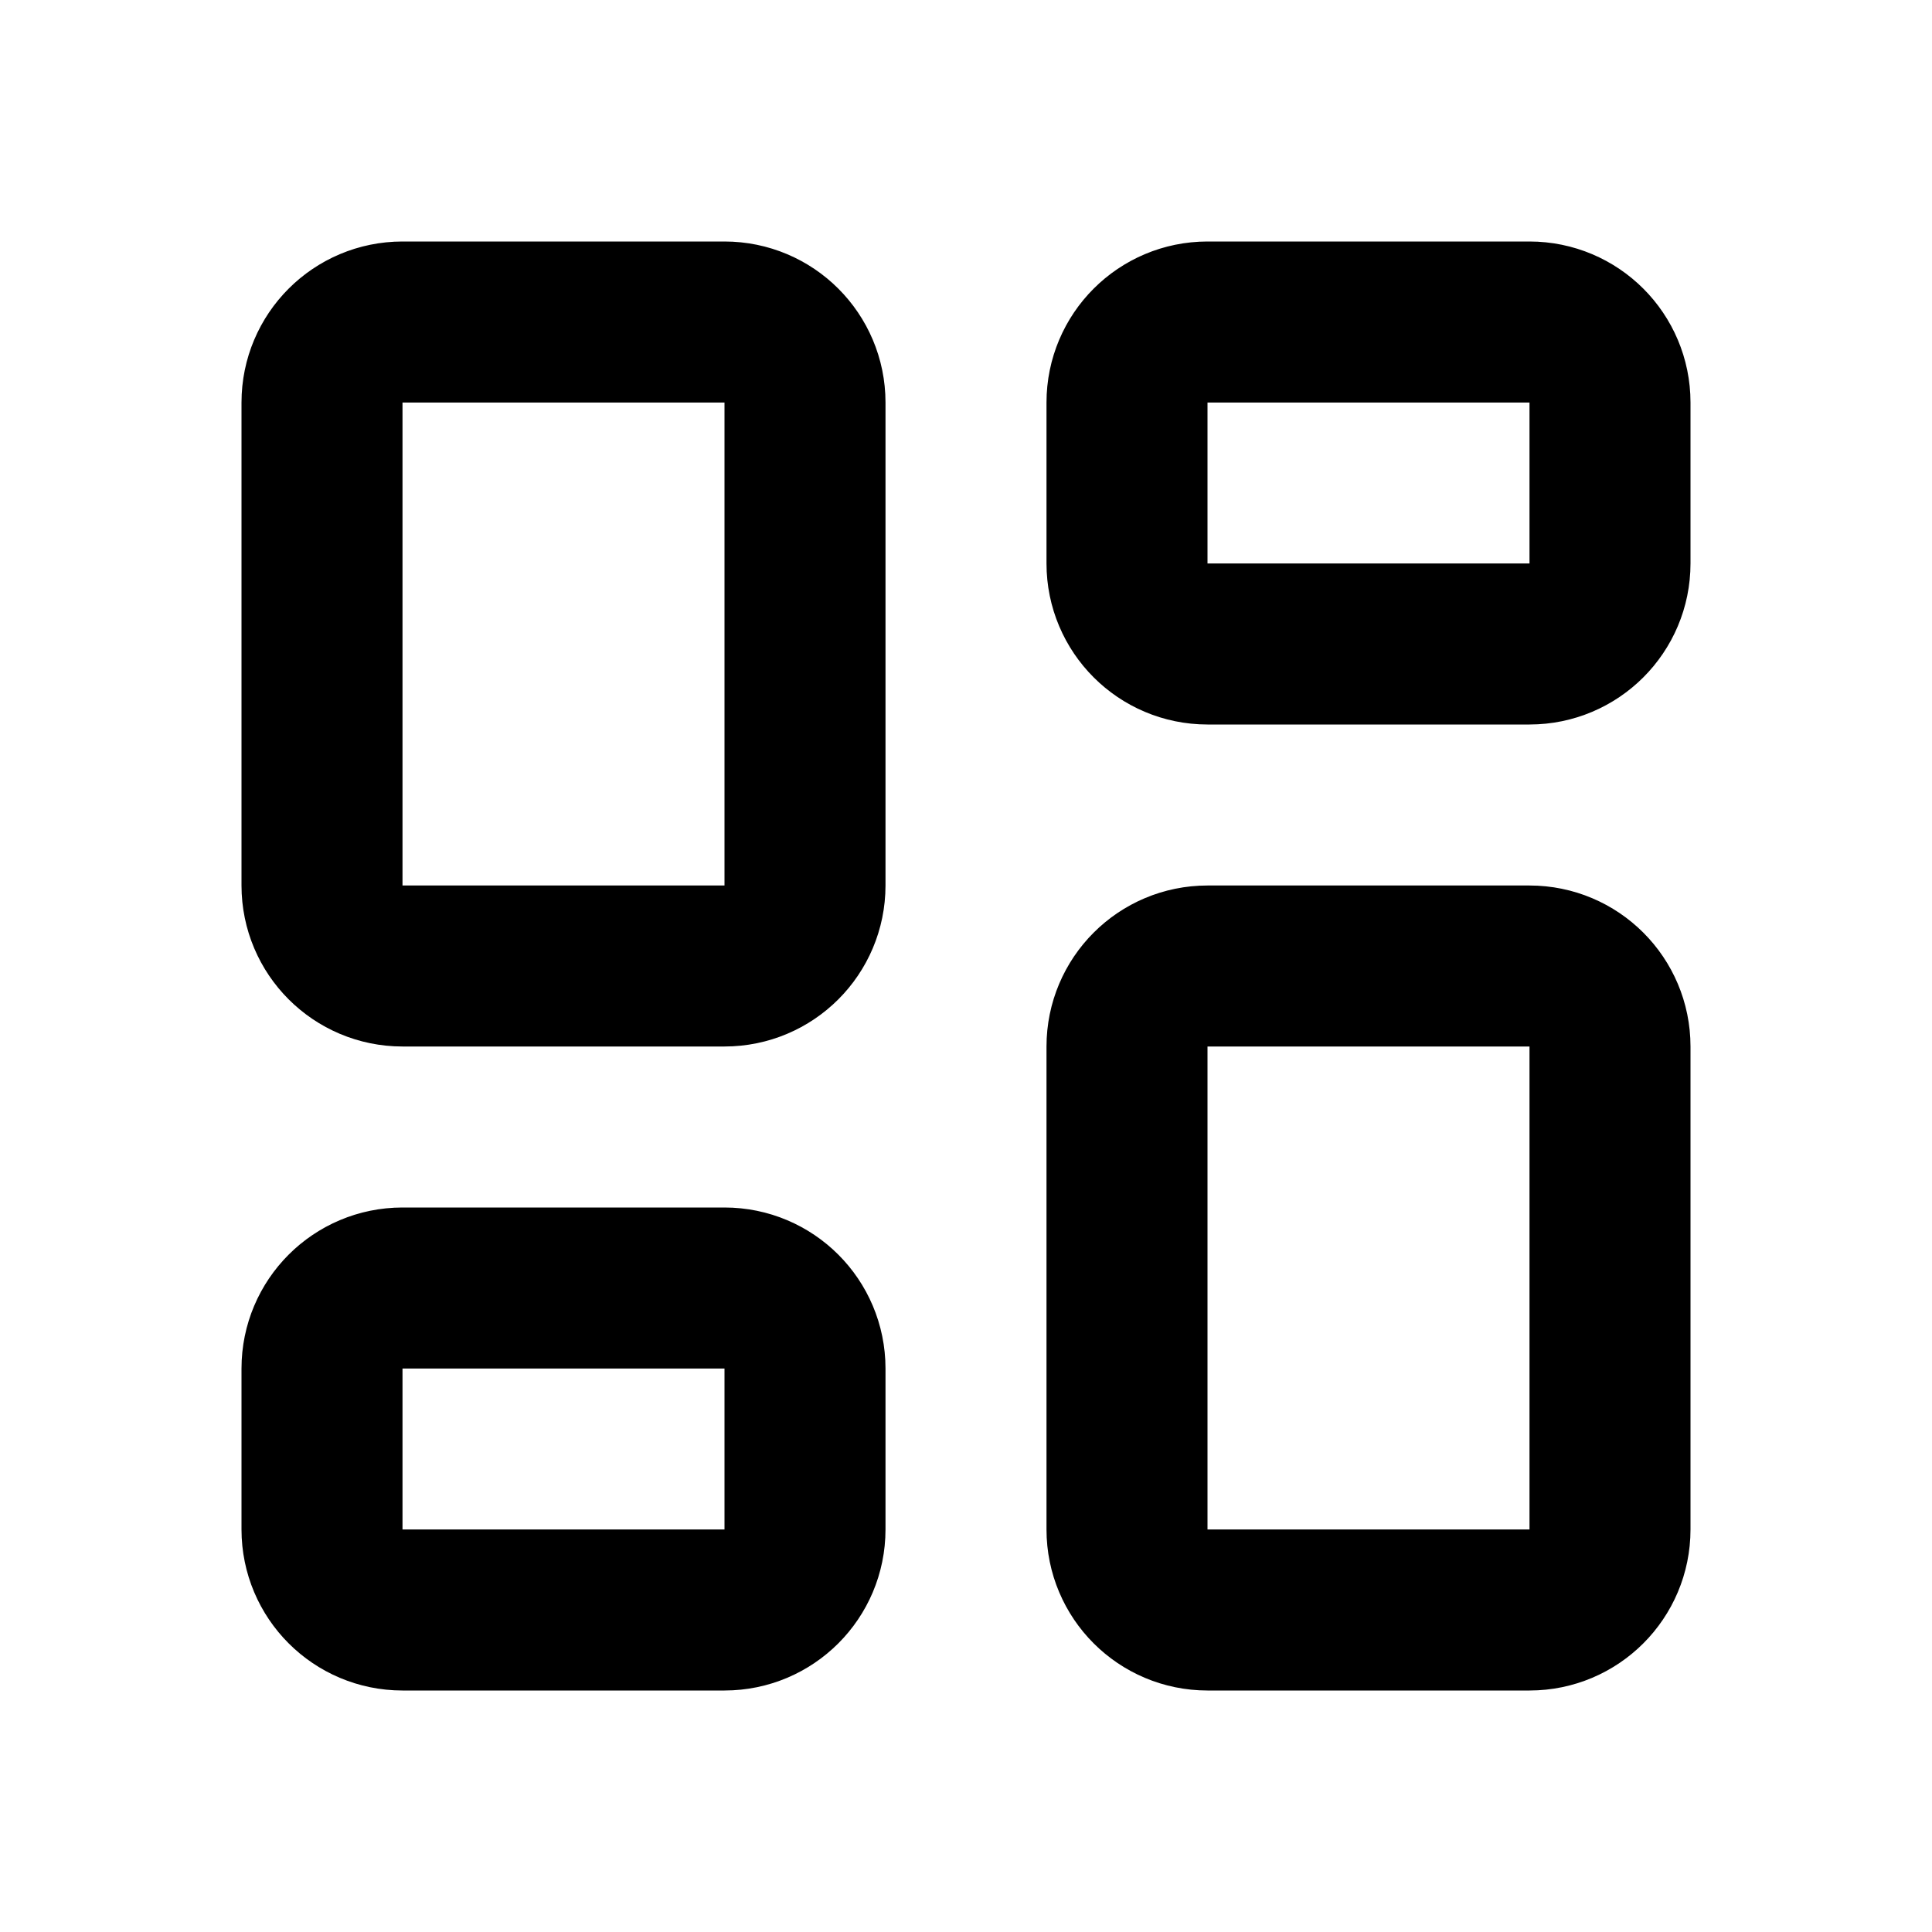
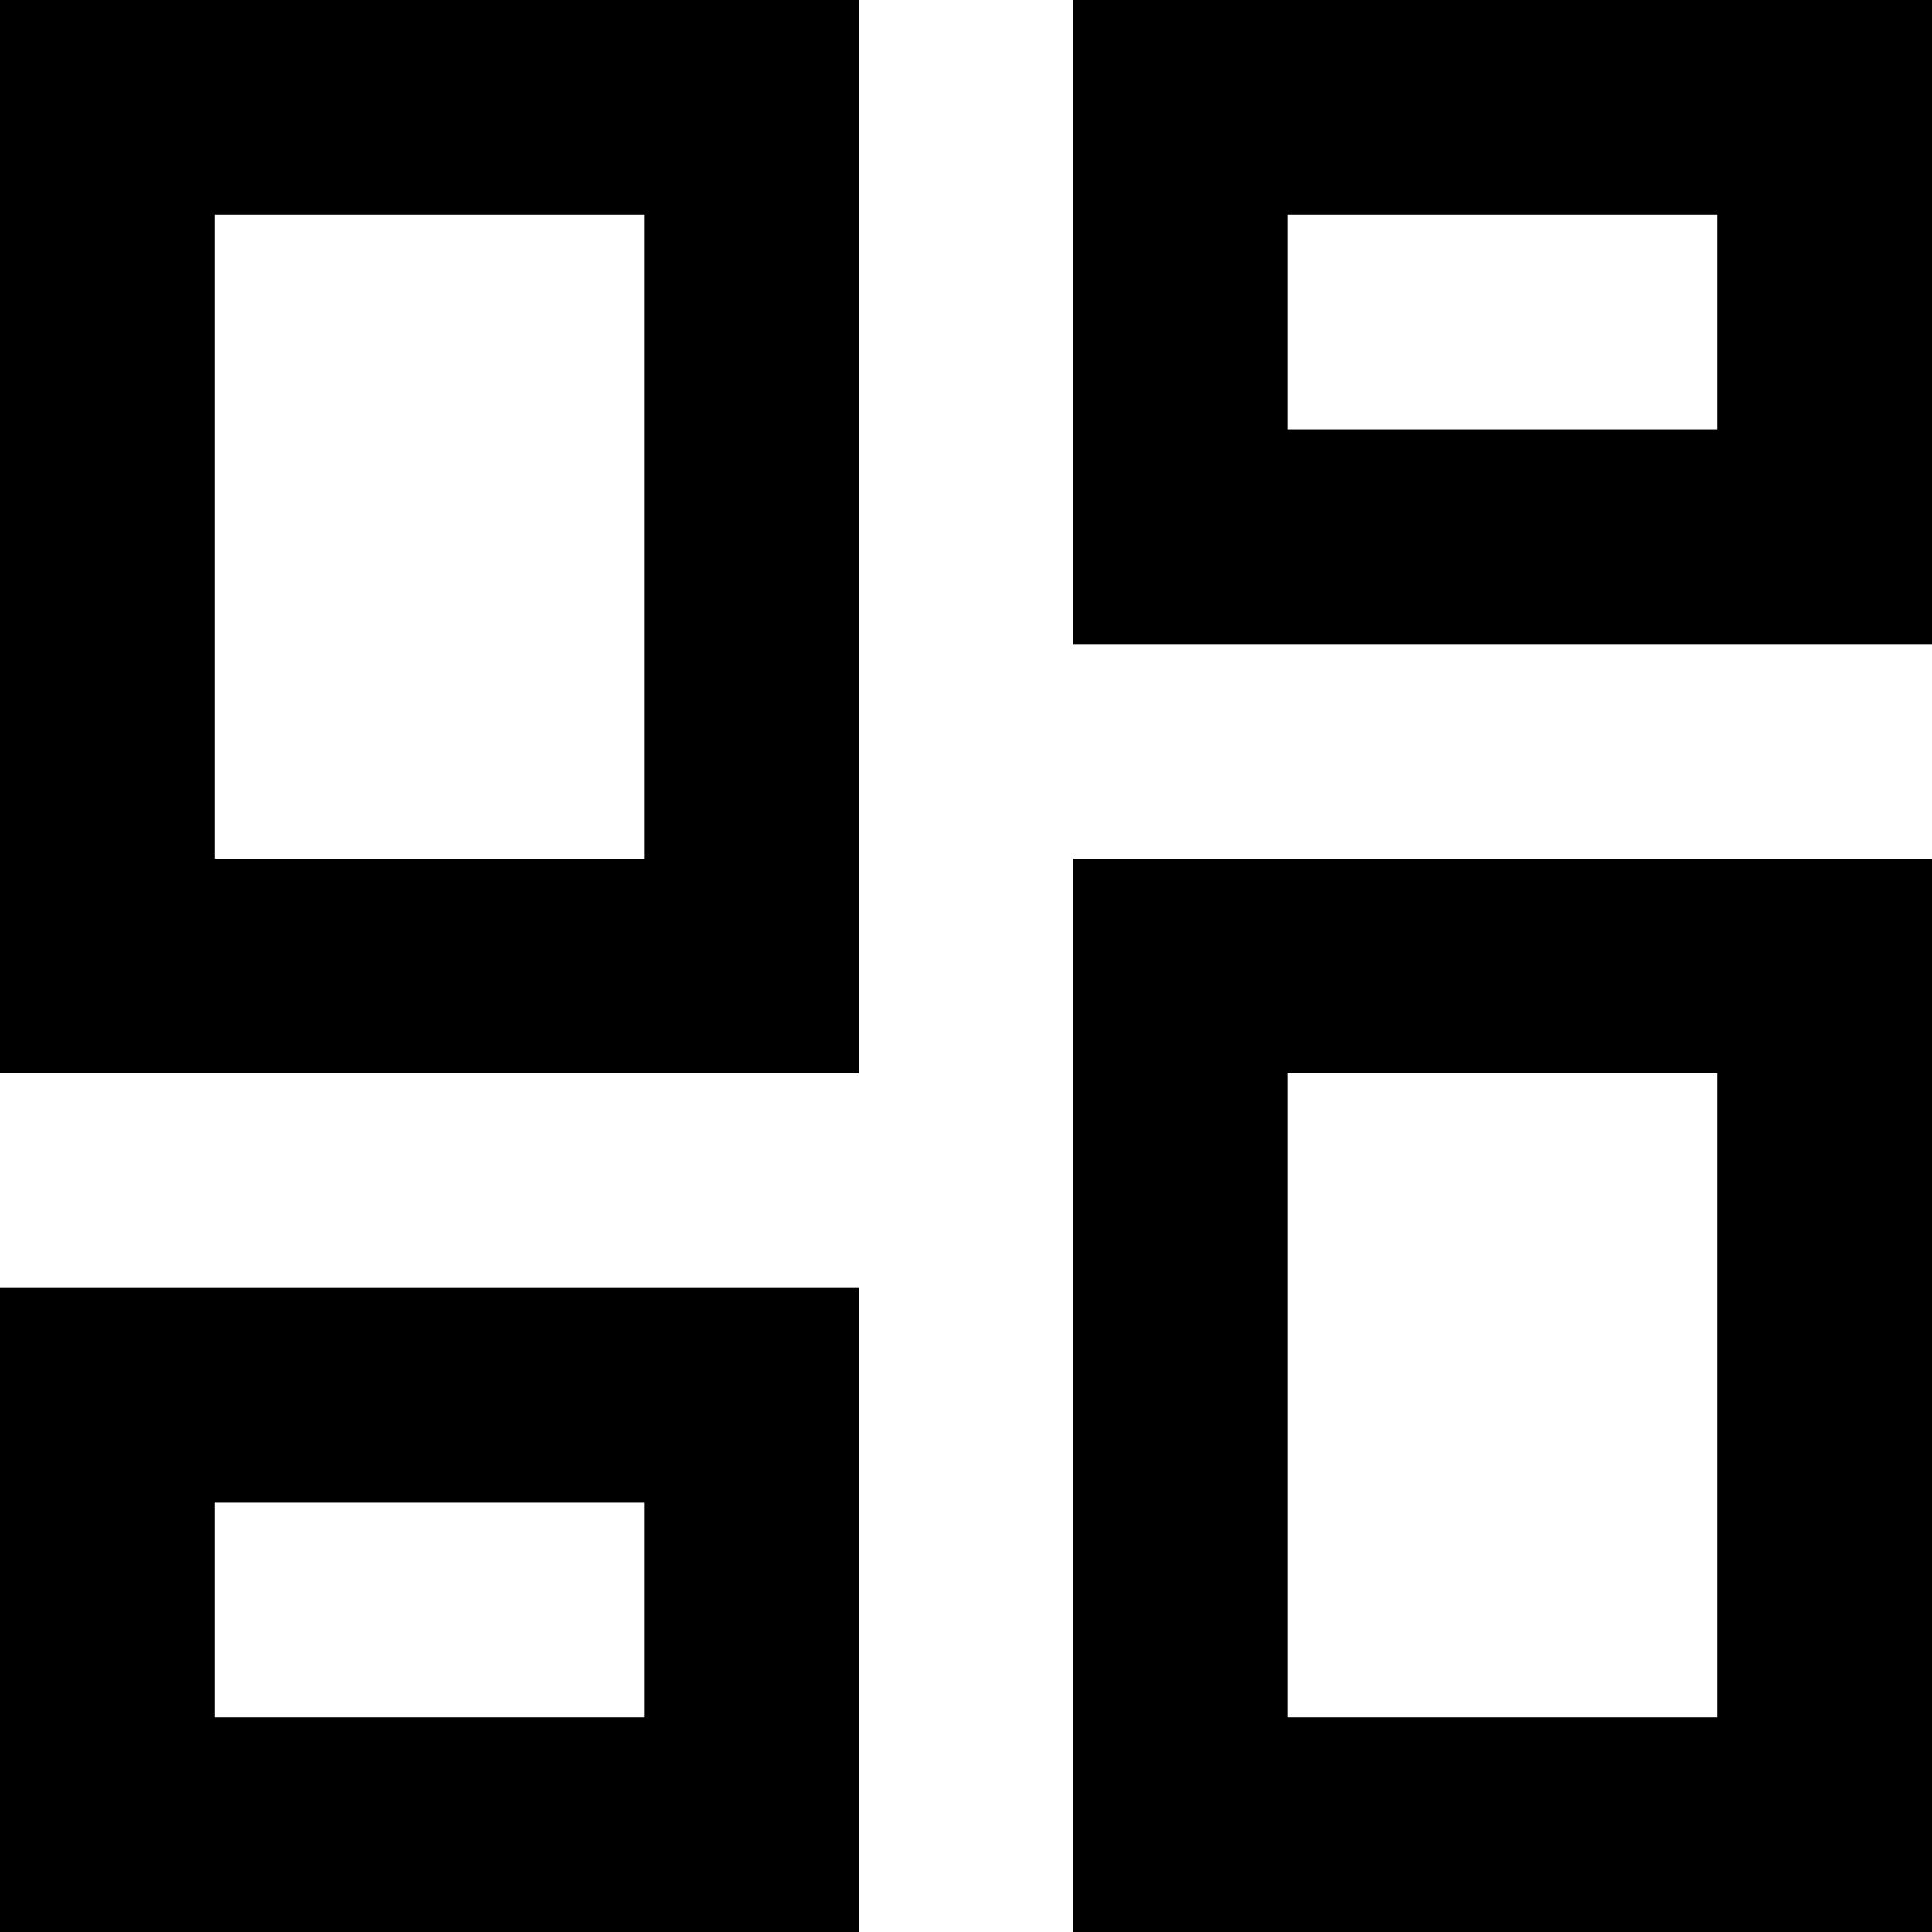
- <svg xmlns="http://www.w3.org/2000/svg" width="24" height="24" viewBox="0 0 24 24" fill="none" stroke="currentColor" stroke-width="2" stroke-linecap="round" stroke-linejoin="round" class="icon icon-tabler icons-tabler-outline icon-tabler-layout-dashboard">
-   <path stroke="none" d="M0 0h24v24H0z" fill="none" />
-   <path d="M5 4h4a1 1 0 0 1 1 1v6a1 1 0 0 1 -1 1h-4a1 1 0 0 1 -1 -1v-6a1 1 0 0 1 1 -1" />
-   <path d="M5 16h4a1 1 0 0 1 1 1v2a1 1 0 0 1 -1 1h-4a1 1 0 0 1 -1 -1v-2a1 1 0 0 1 1 -1" />
-   <path d="M15 12h4a1 1 0 0 1 1 1v6a1 1 0 0 1 -1 1h-4a1 1 0 0 1 -1 -1v-6a1 1 0 0 1 1 -1" />
-   <path d="M15 4h4a1 1 0 0 1 1 1v2a1 1 0 0 1 -1 1h-4a1 1 0 0 1 -1 -1v-2a1 1 0 0 1 1 -1" />
+ <svg xmlns="http://www.w3.org/2000/svg" width="18" height="18" viewBox="0 0 18 18" fill="none">
+   <path d="M10 6V0H18V6H10ZM0 10V0H8V10H0ZM10 18V8H18V18H10ZM0 18V12H8V18H0ZM2 8H6V2H2V8ZM12 16H16V10H12V16ZM12 4H16V2H12V4ZM2 16H6V14H2V16Z" fill="black" />
</svg>
